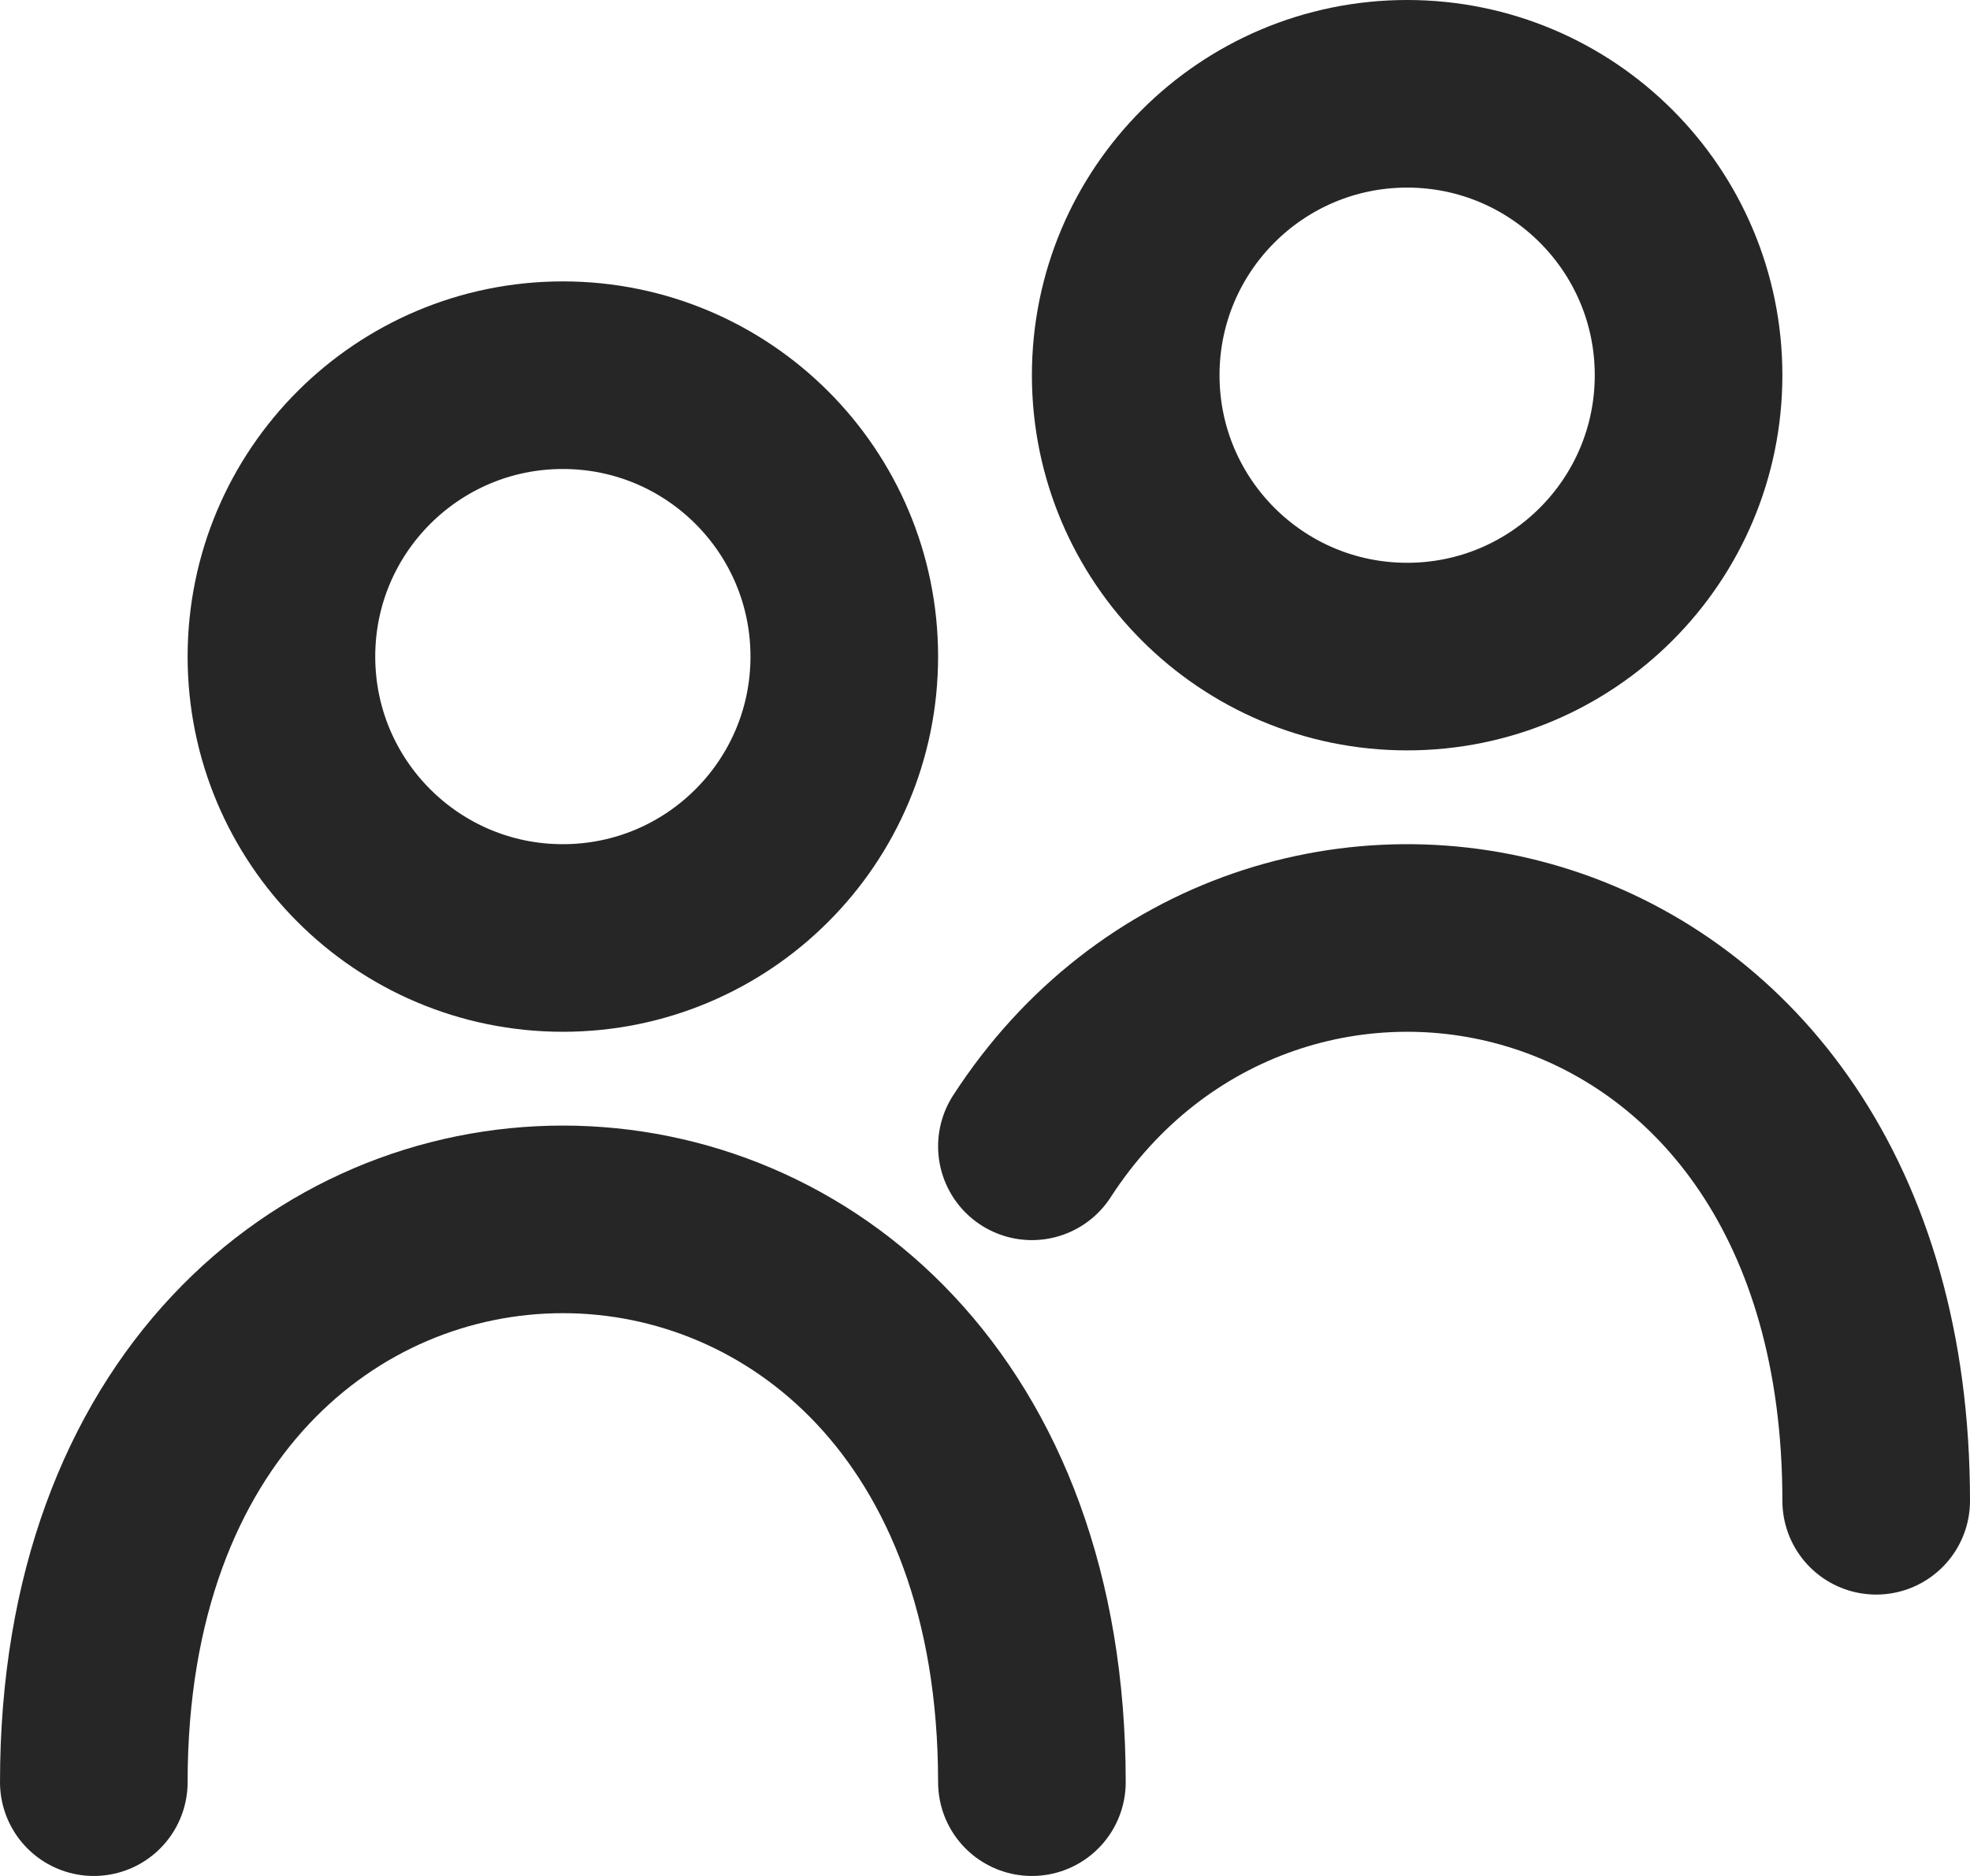
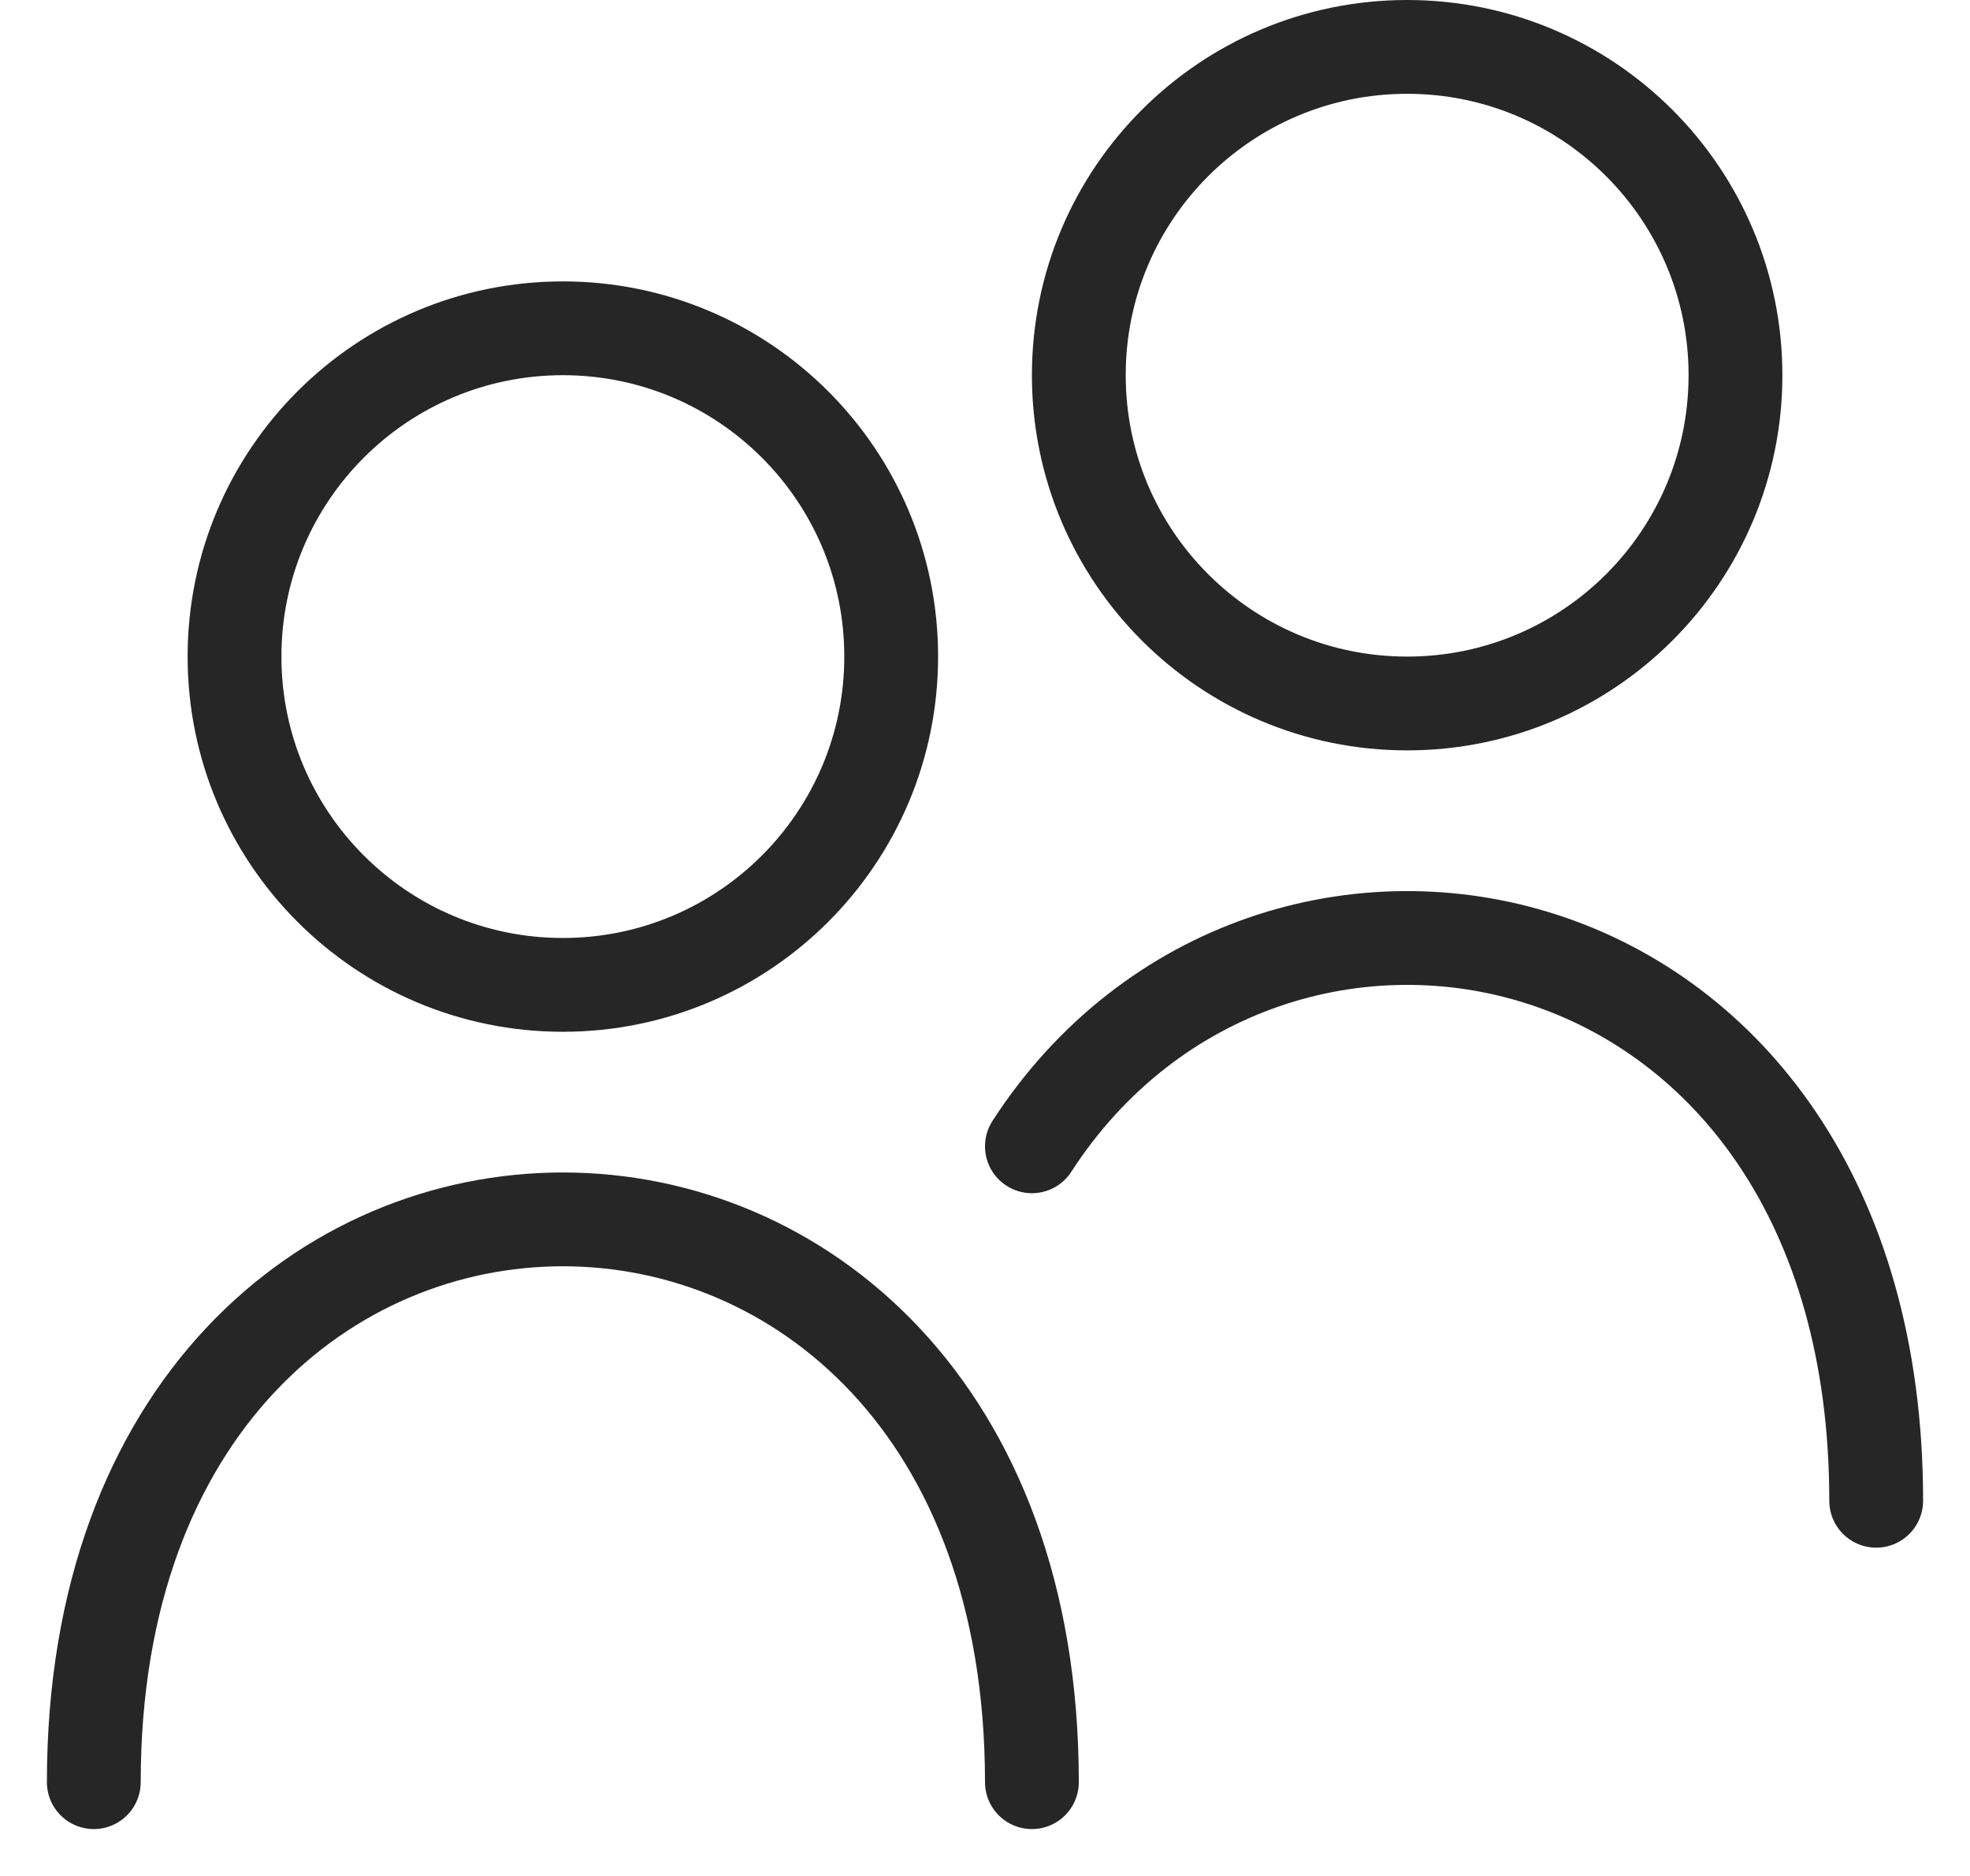
<svg xmlns="http://www.w3.org/2000/svg" width="21" height="20" viewBox="0 0 21 20" fill="none">
-   <path d="M1 19C1 11 11 11 11 19" stroke="#272626" stroke-width="2" stroke-linecap="round" stroke-linejoin="round" />
-   <path d="M20 16C20 9.566 13.533 8.307 11 12.221" stroke="#272626" stroke-width="2" stroke-linecap="round" stroke-linejoin="round" />
-   <circle cx="6" cy="7" r="3" stroke="#272626" stroke-width="2" />
-   <circle cx="15" cy="4" r="3" stroke="#272626" stroke-width="2" />
+   <path d="M1 19C1 11 11 11 11 19" stroke="#272626" stroke-linecap="round" stroke-linejoin="round" />
+   <path d="M20 16C20 9.566 13.533 8.307 11 12.221" stroke="#272626" stroke-linecap="round" stroke-linejoin="round" />
+   <circle cx="6" cy="7" r="3.5" stroke="#272626" />
+   <circle cx="15" cy="4" r="3.5" stroke="#272626" />
</svg>
